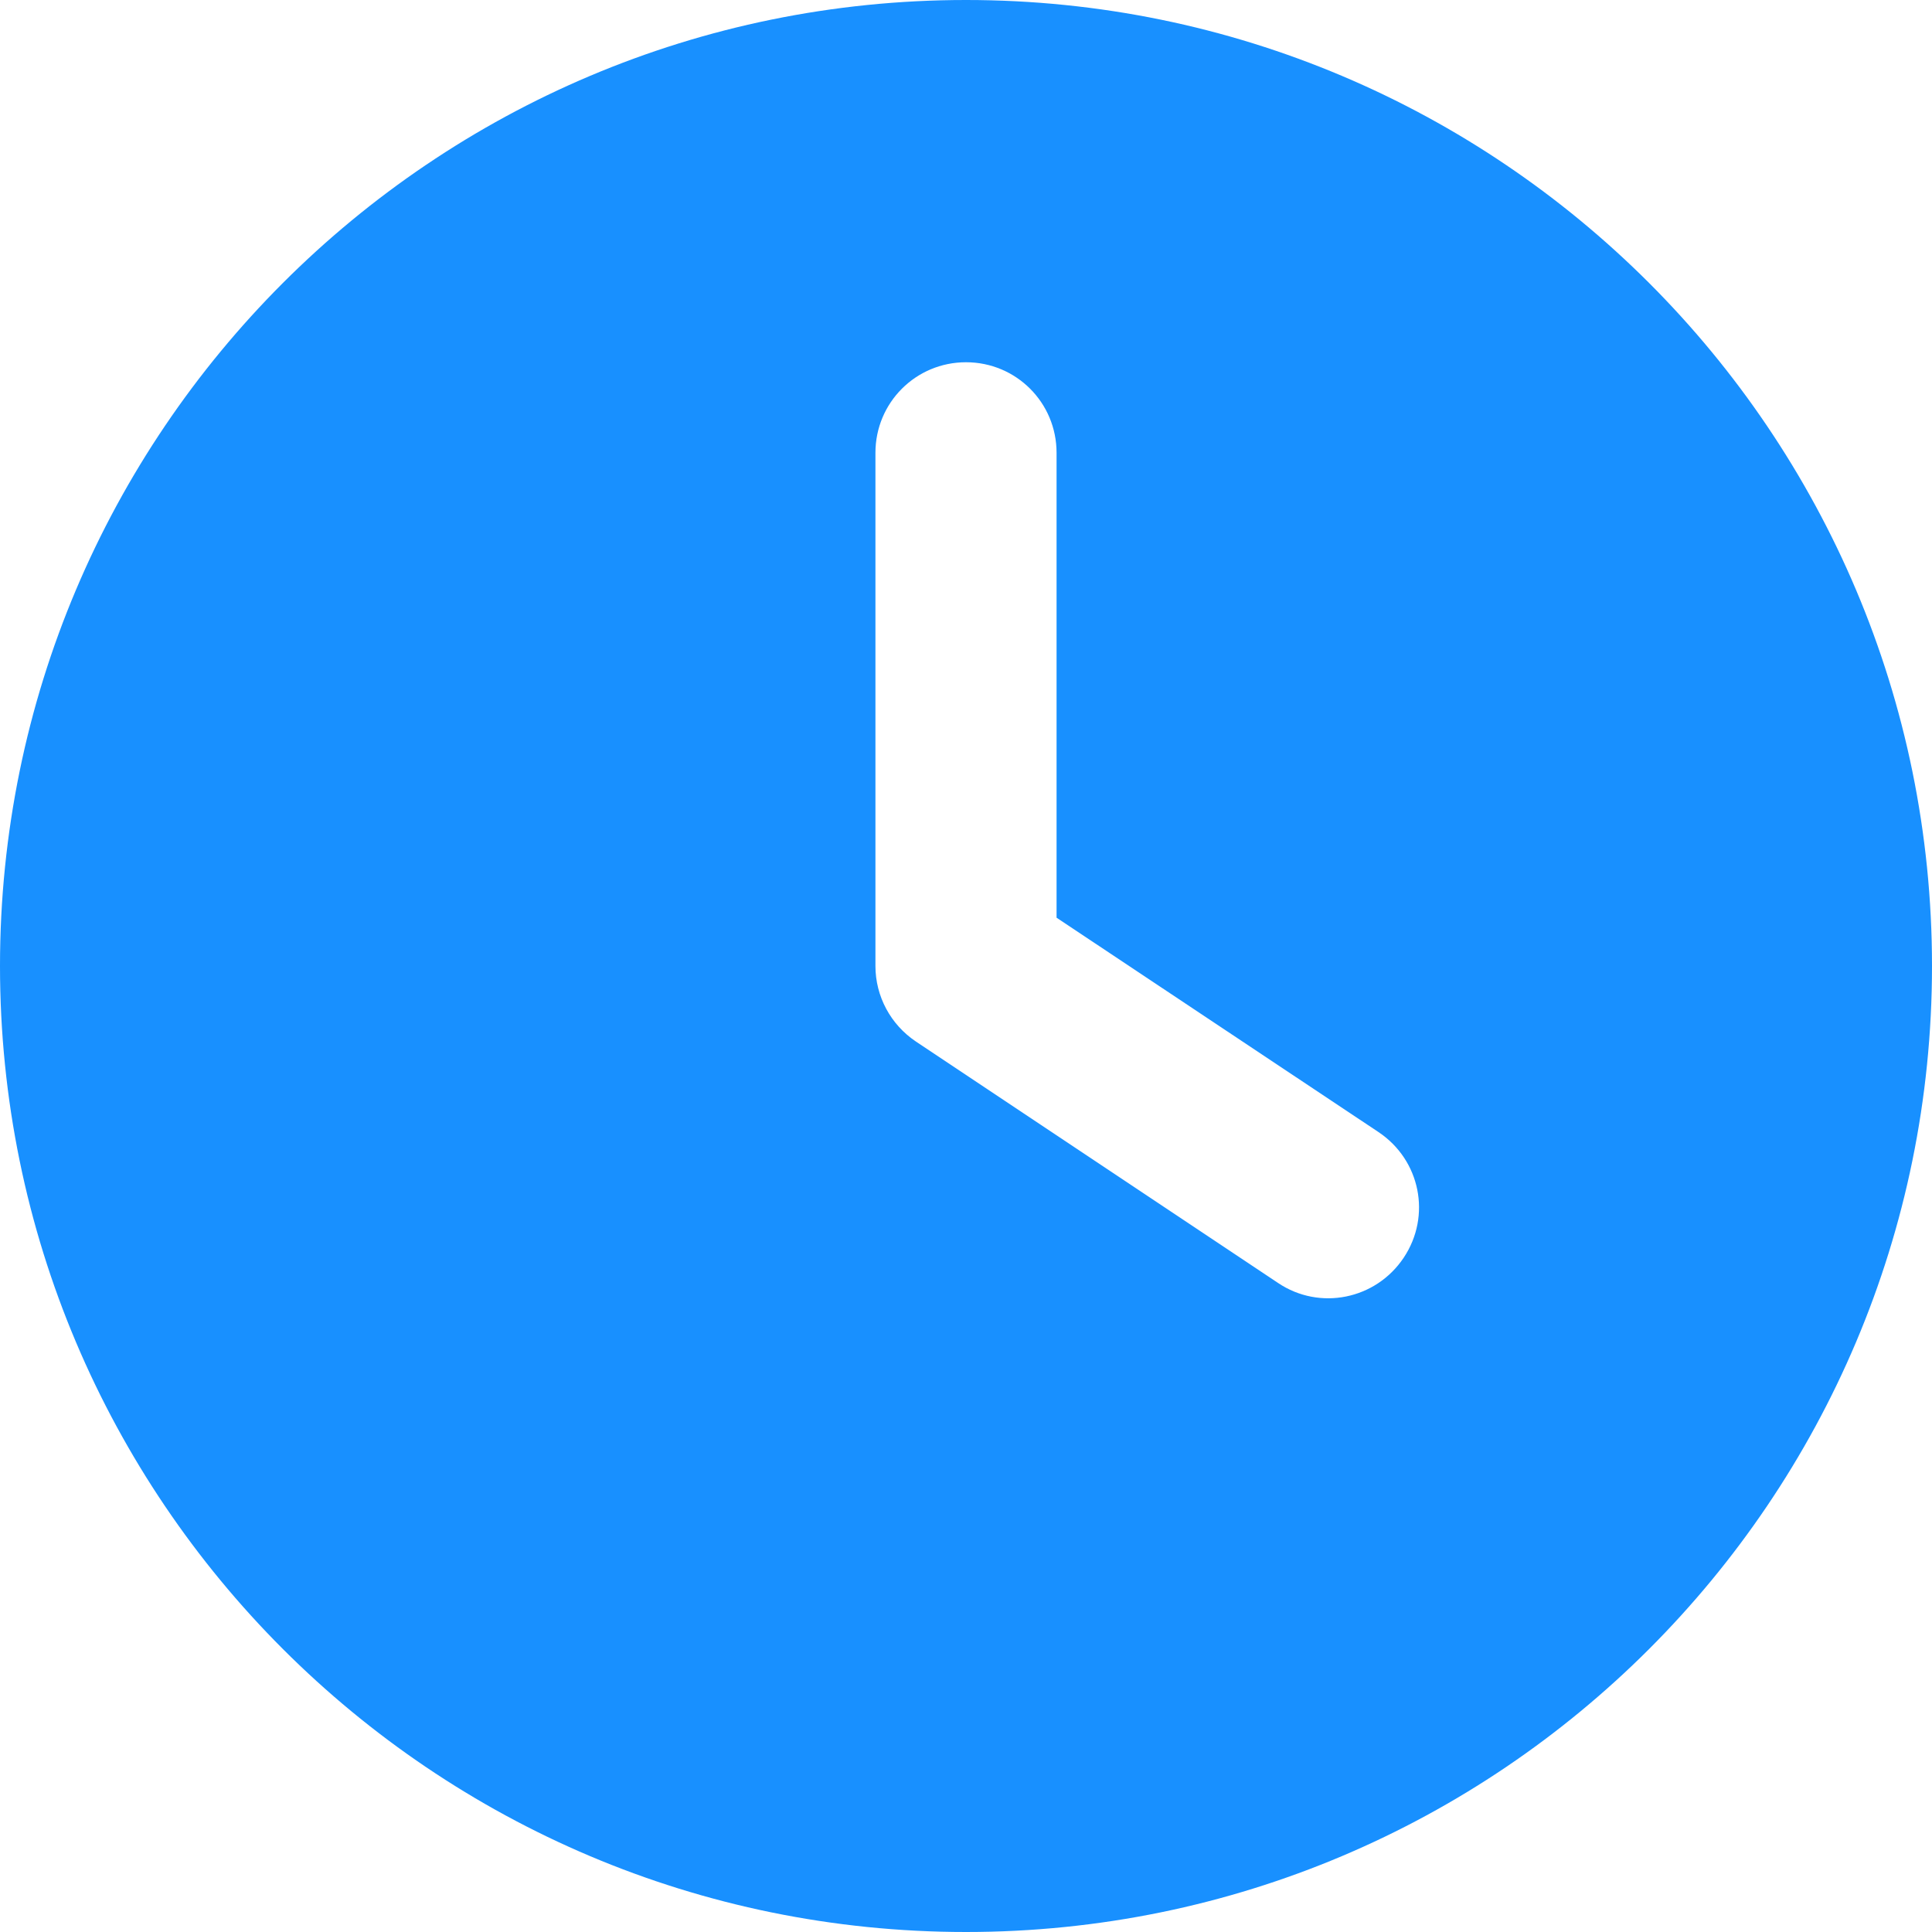
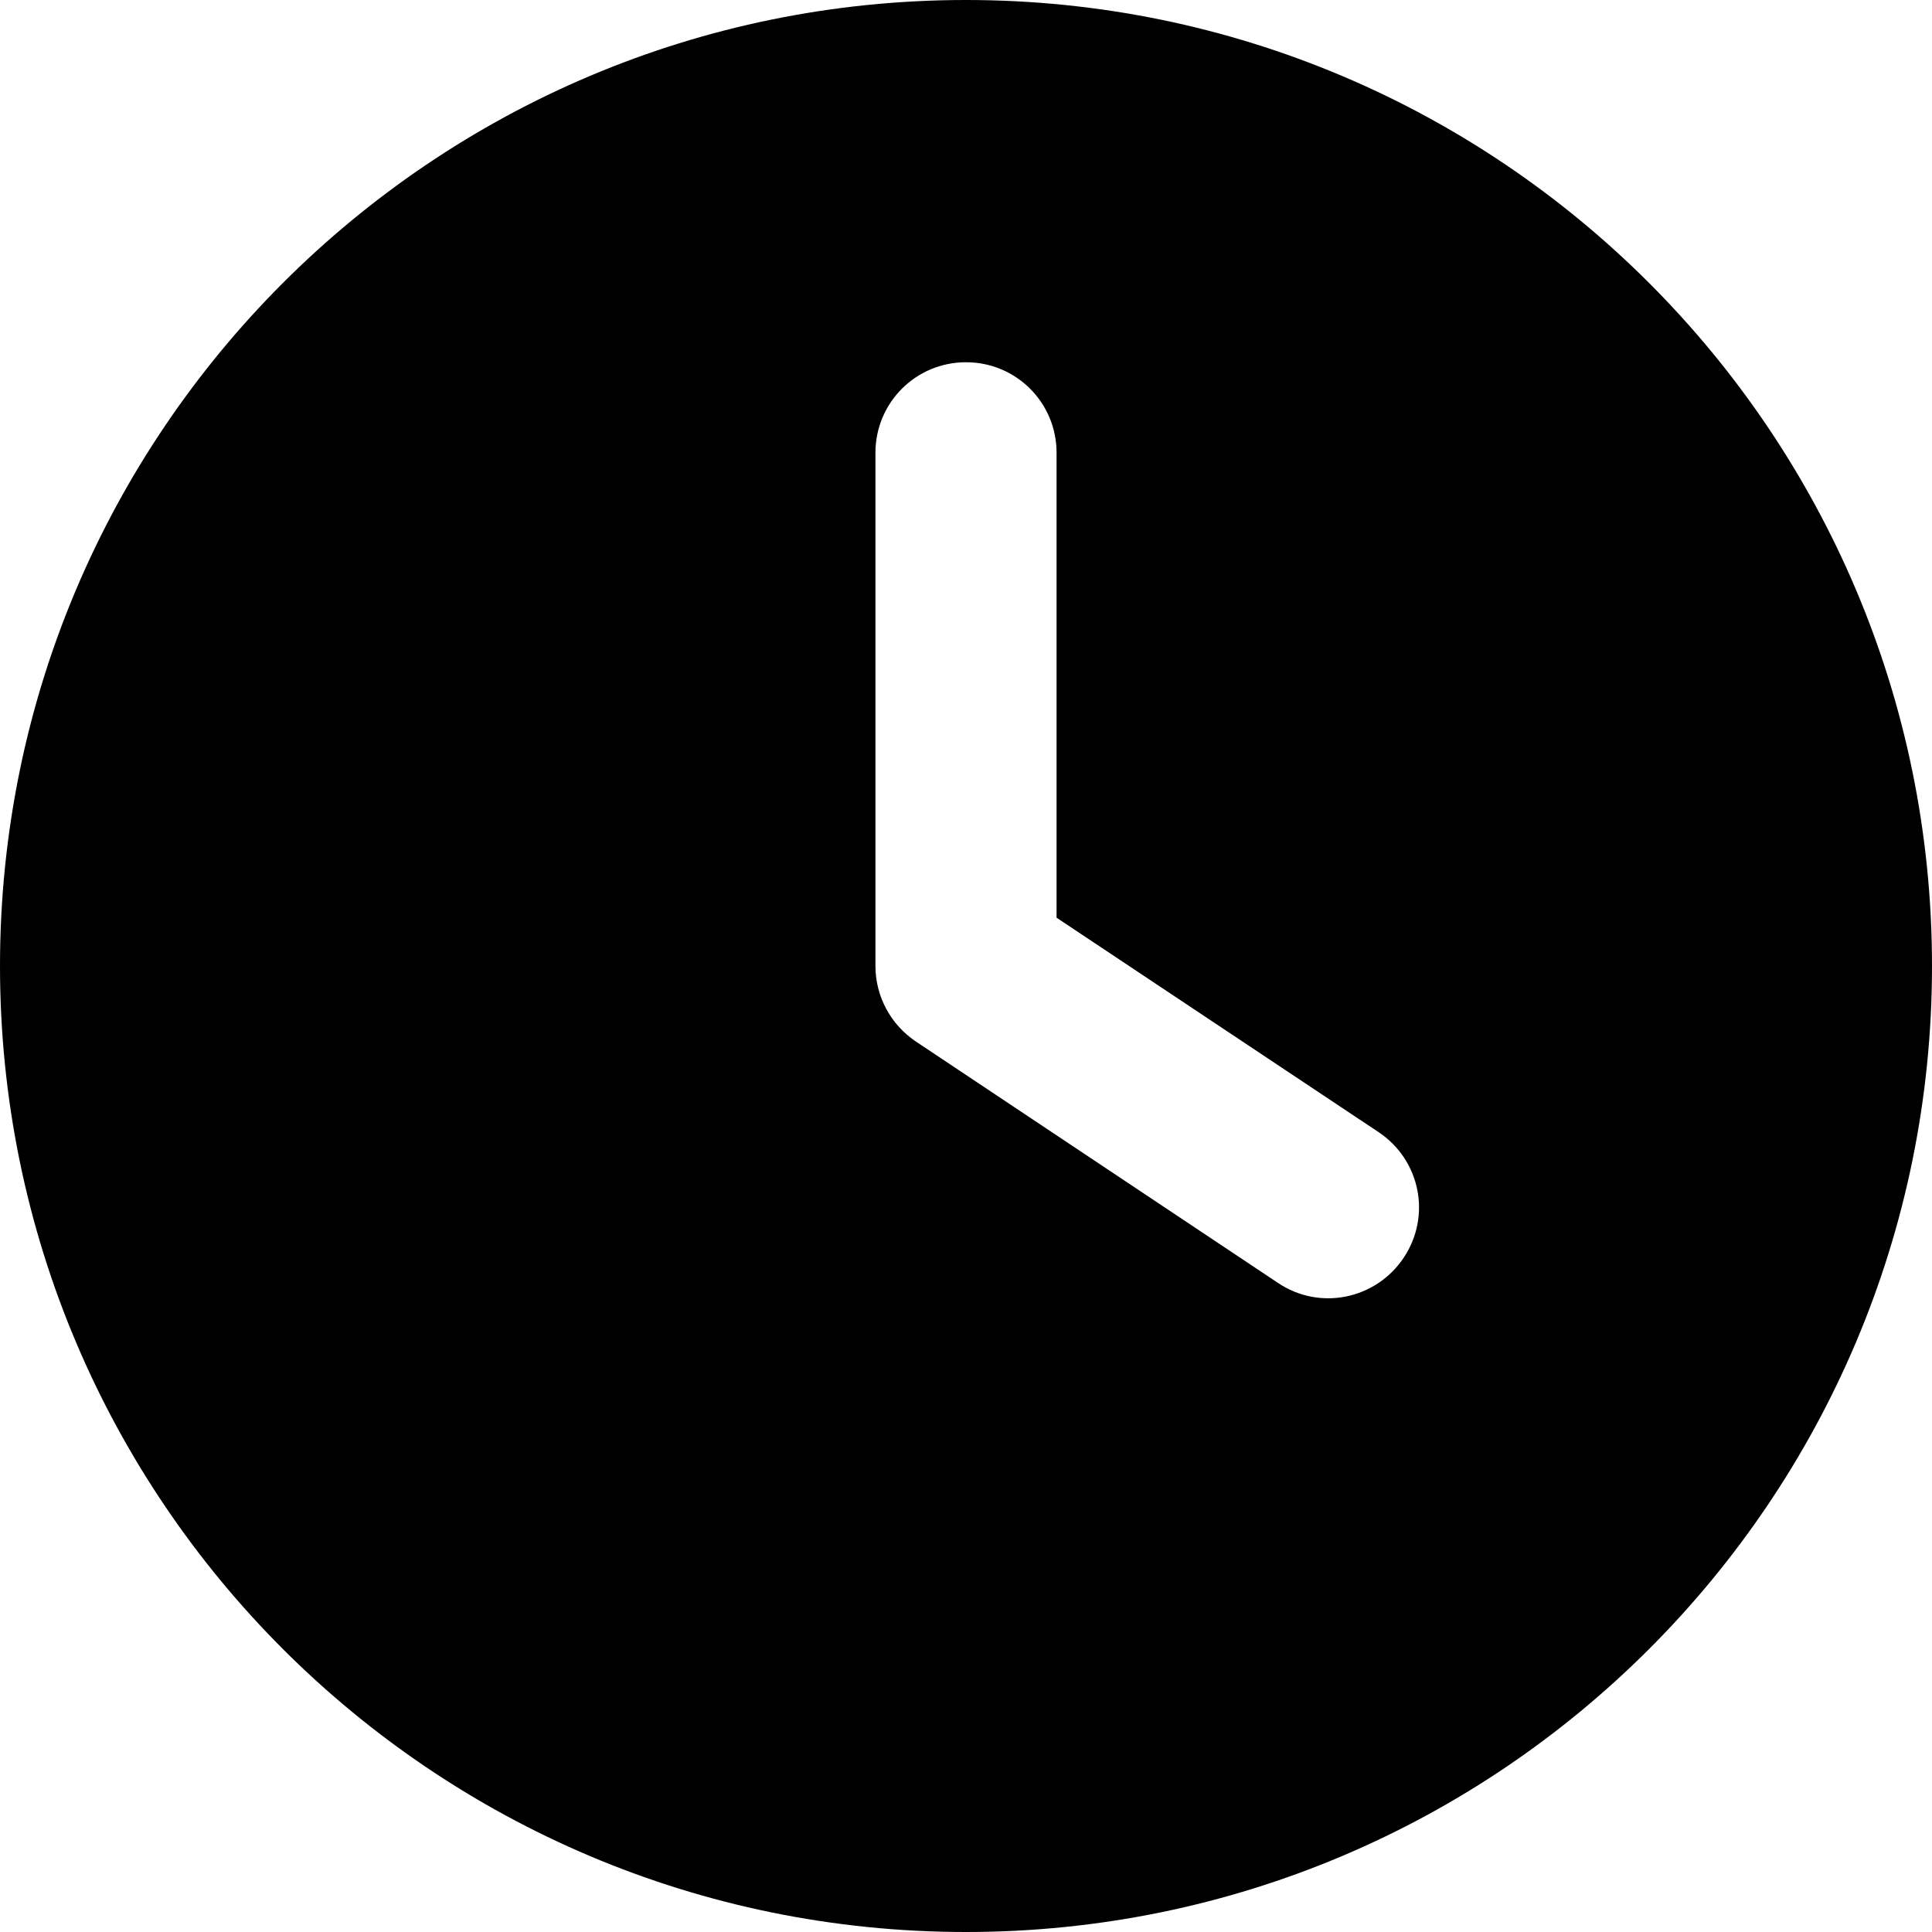
<svg xmlns="http://www.w3.org/2000/svg" class="icon" viewBox="0 0 1024 1024" version="1.1" width="200" height="200">
-   <path d="M512 0a512 512 0 1 1 0 1024 512 512 0 1 1 0-1024z m-48 240v272c0 16 8 31 21.4 40l192 128c22 14.8 51.8 8.8 66.6-13.4s8.8-51.8-13.4-66.6L560 486.4V240c0-26.6-21.4-48-48-48s-48 21.4-48 48z" fill="#1890ff" />
+   <path d="M512 0a512 512 0 1 1 0 1024 512 512 0 1 1 0-1024z m-48 240v272c0 16 8 31 21.4 40l192 128c22 14.8 51.8 8.8 66.6-13.4s8.8-51.8-13.4-66.6L560 486.4V240c0-26.6-21.4-48-48-48s-48 21.4-48 48z" />
</svg>
